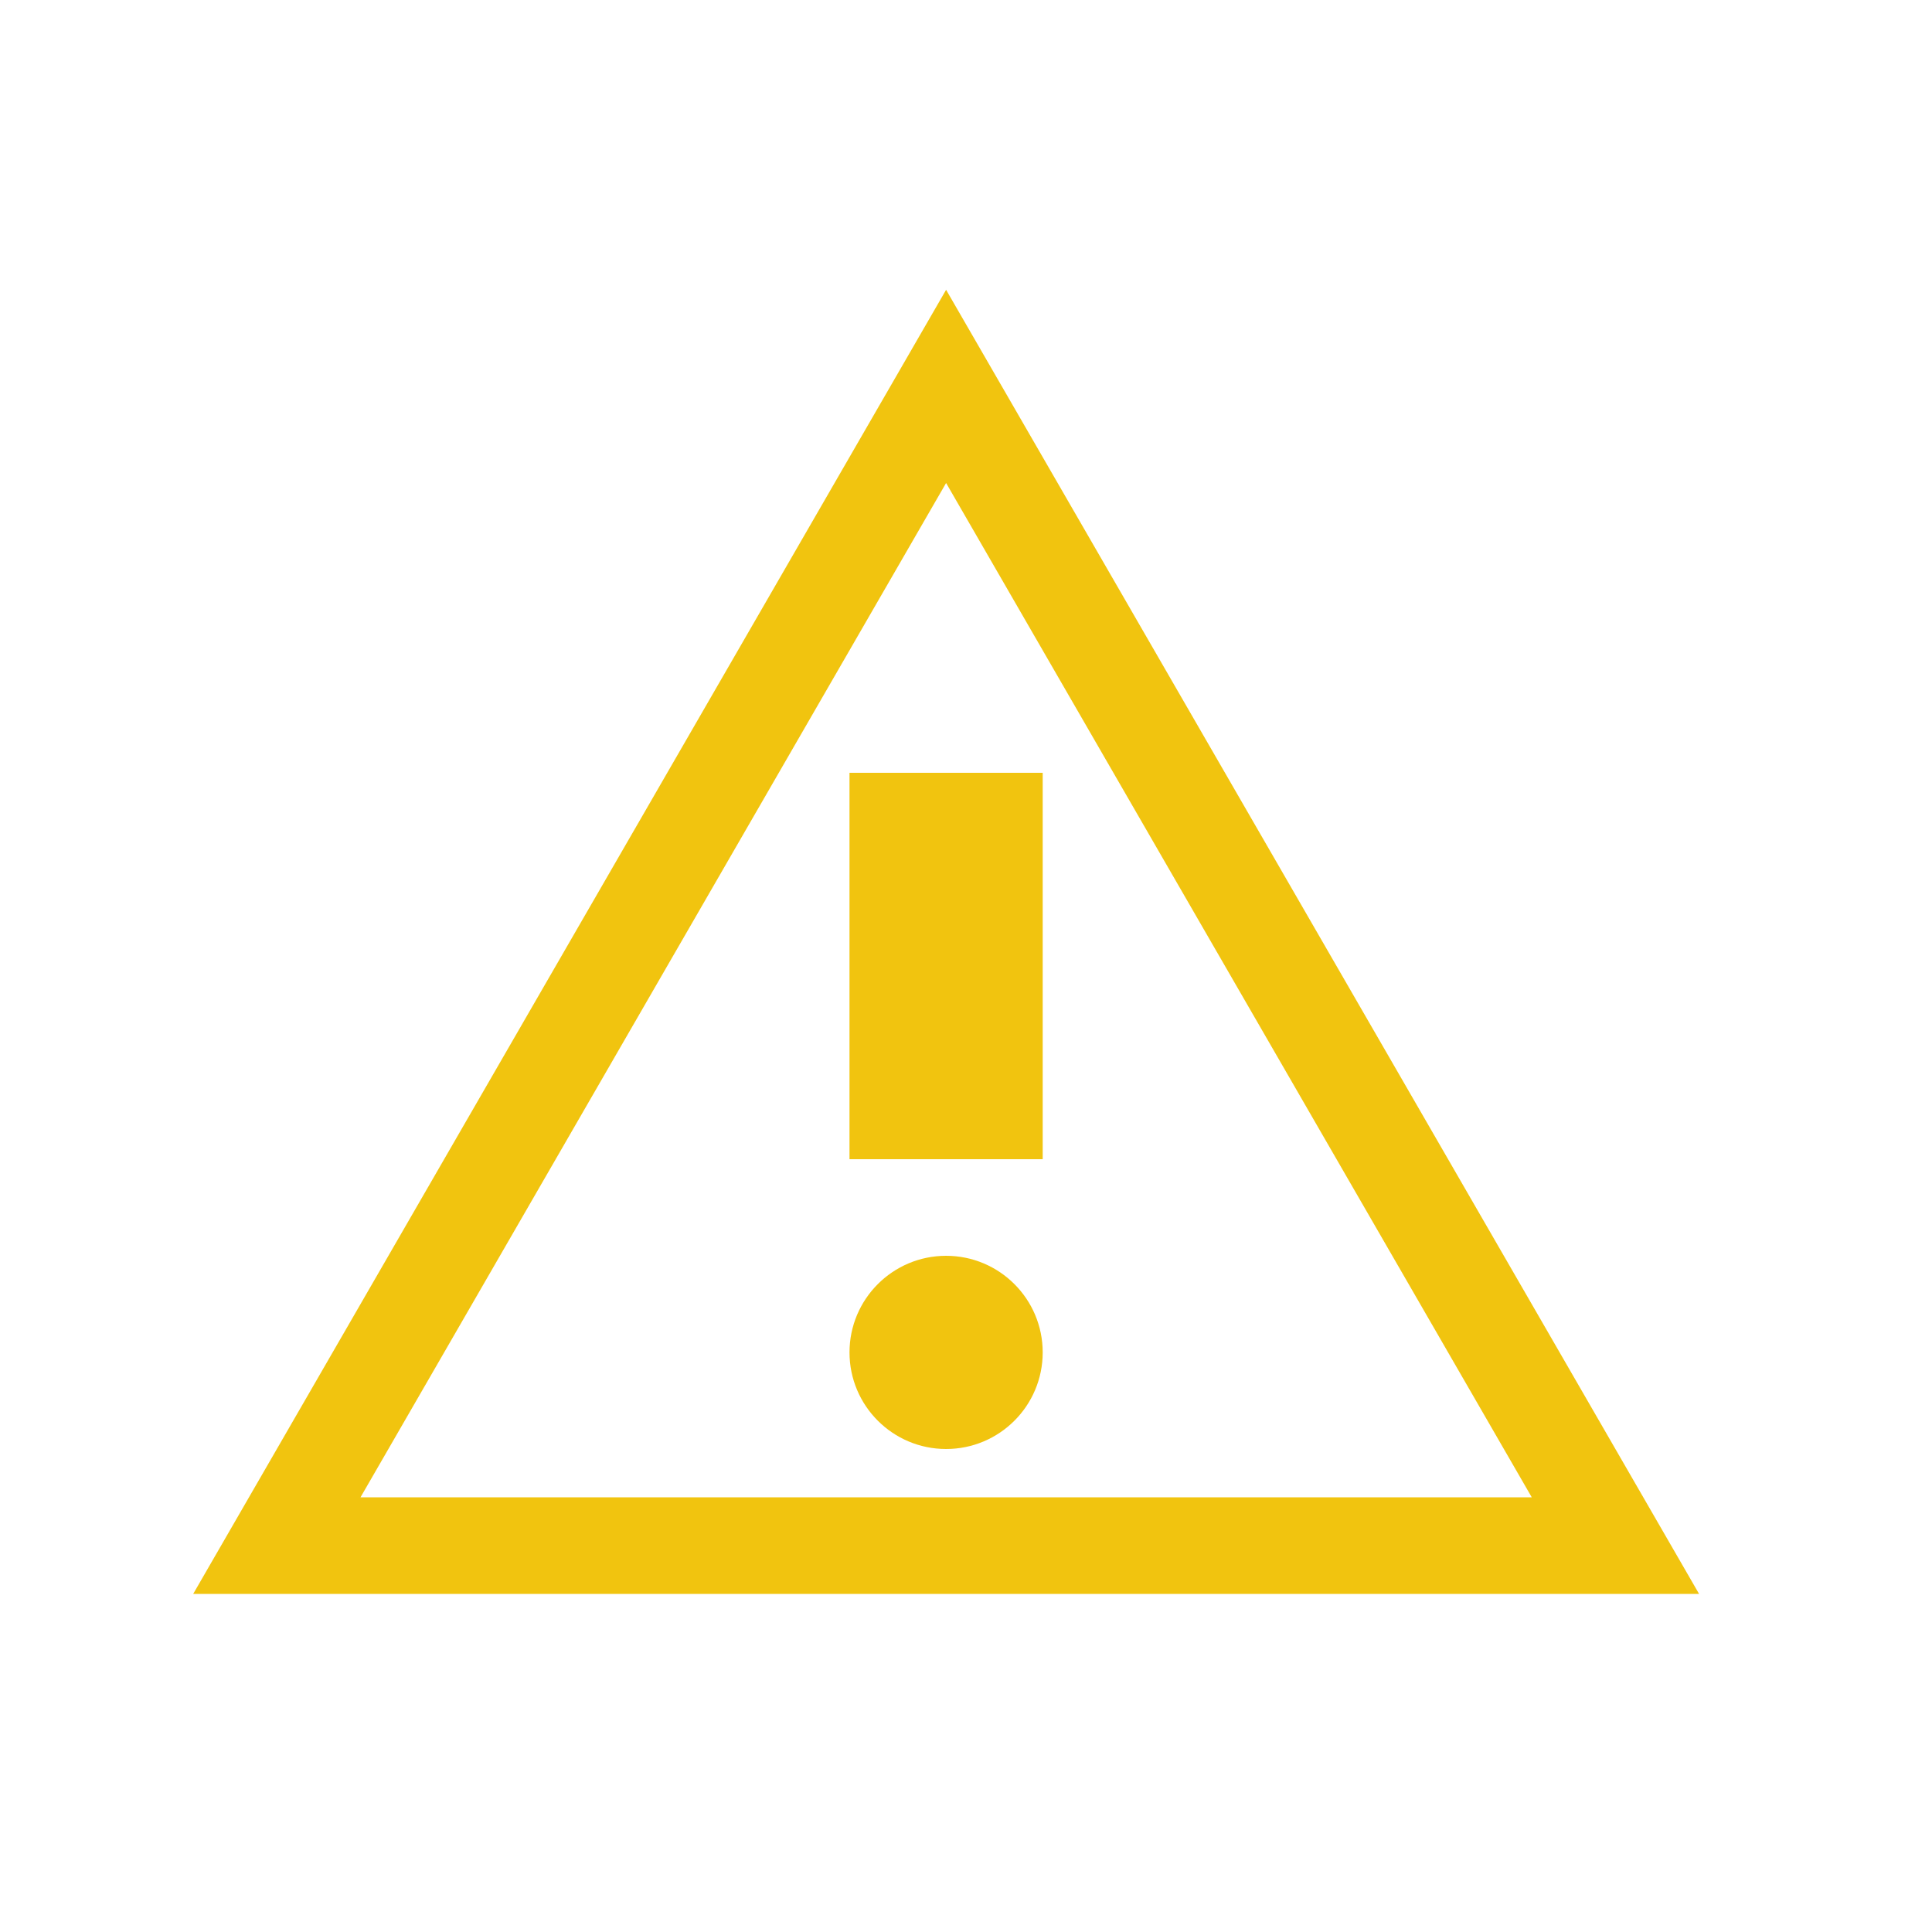
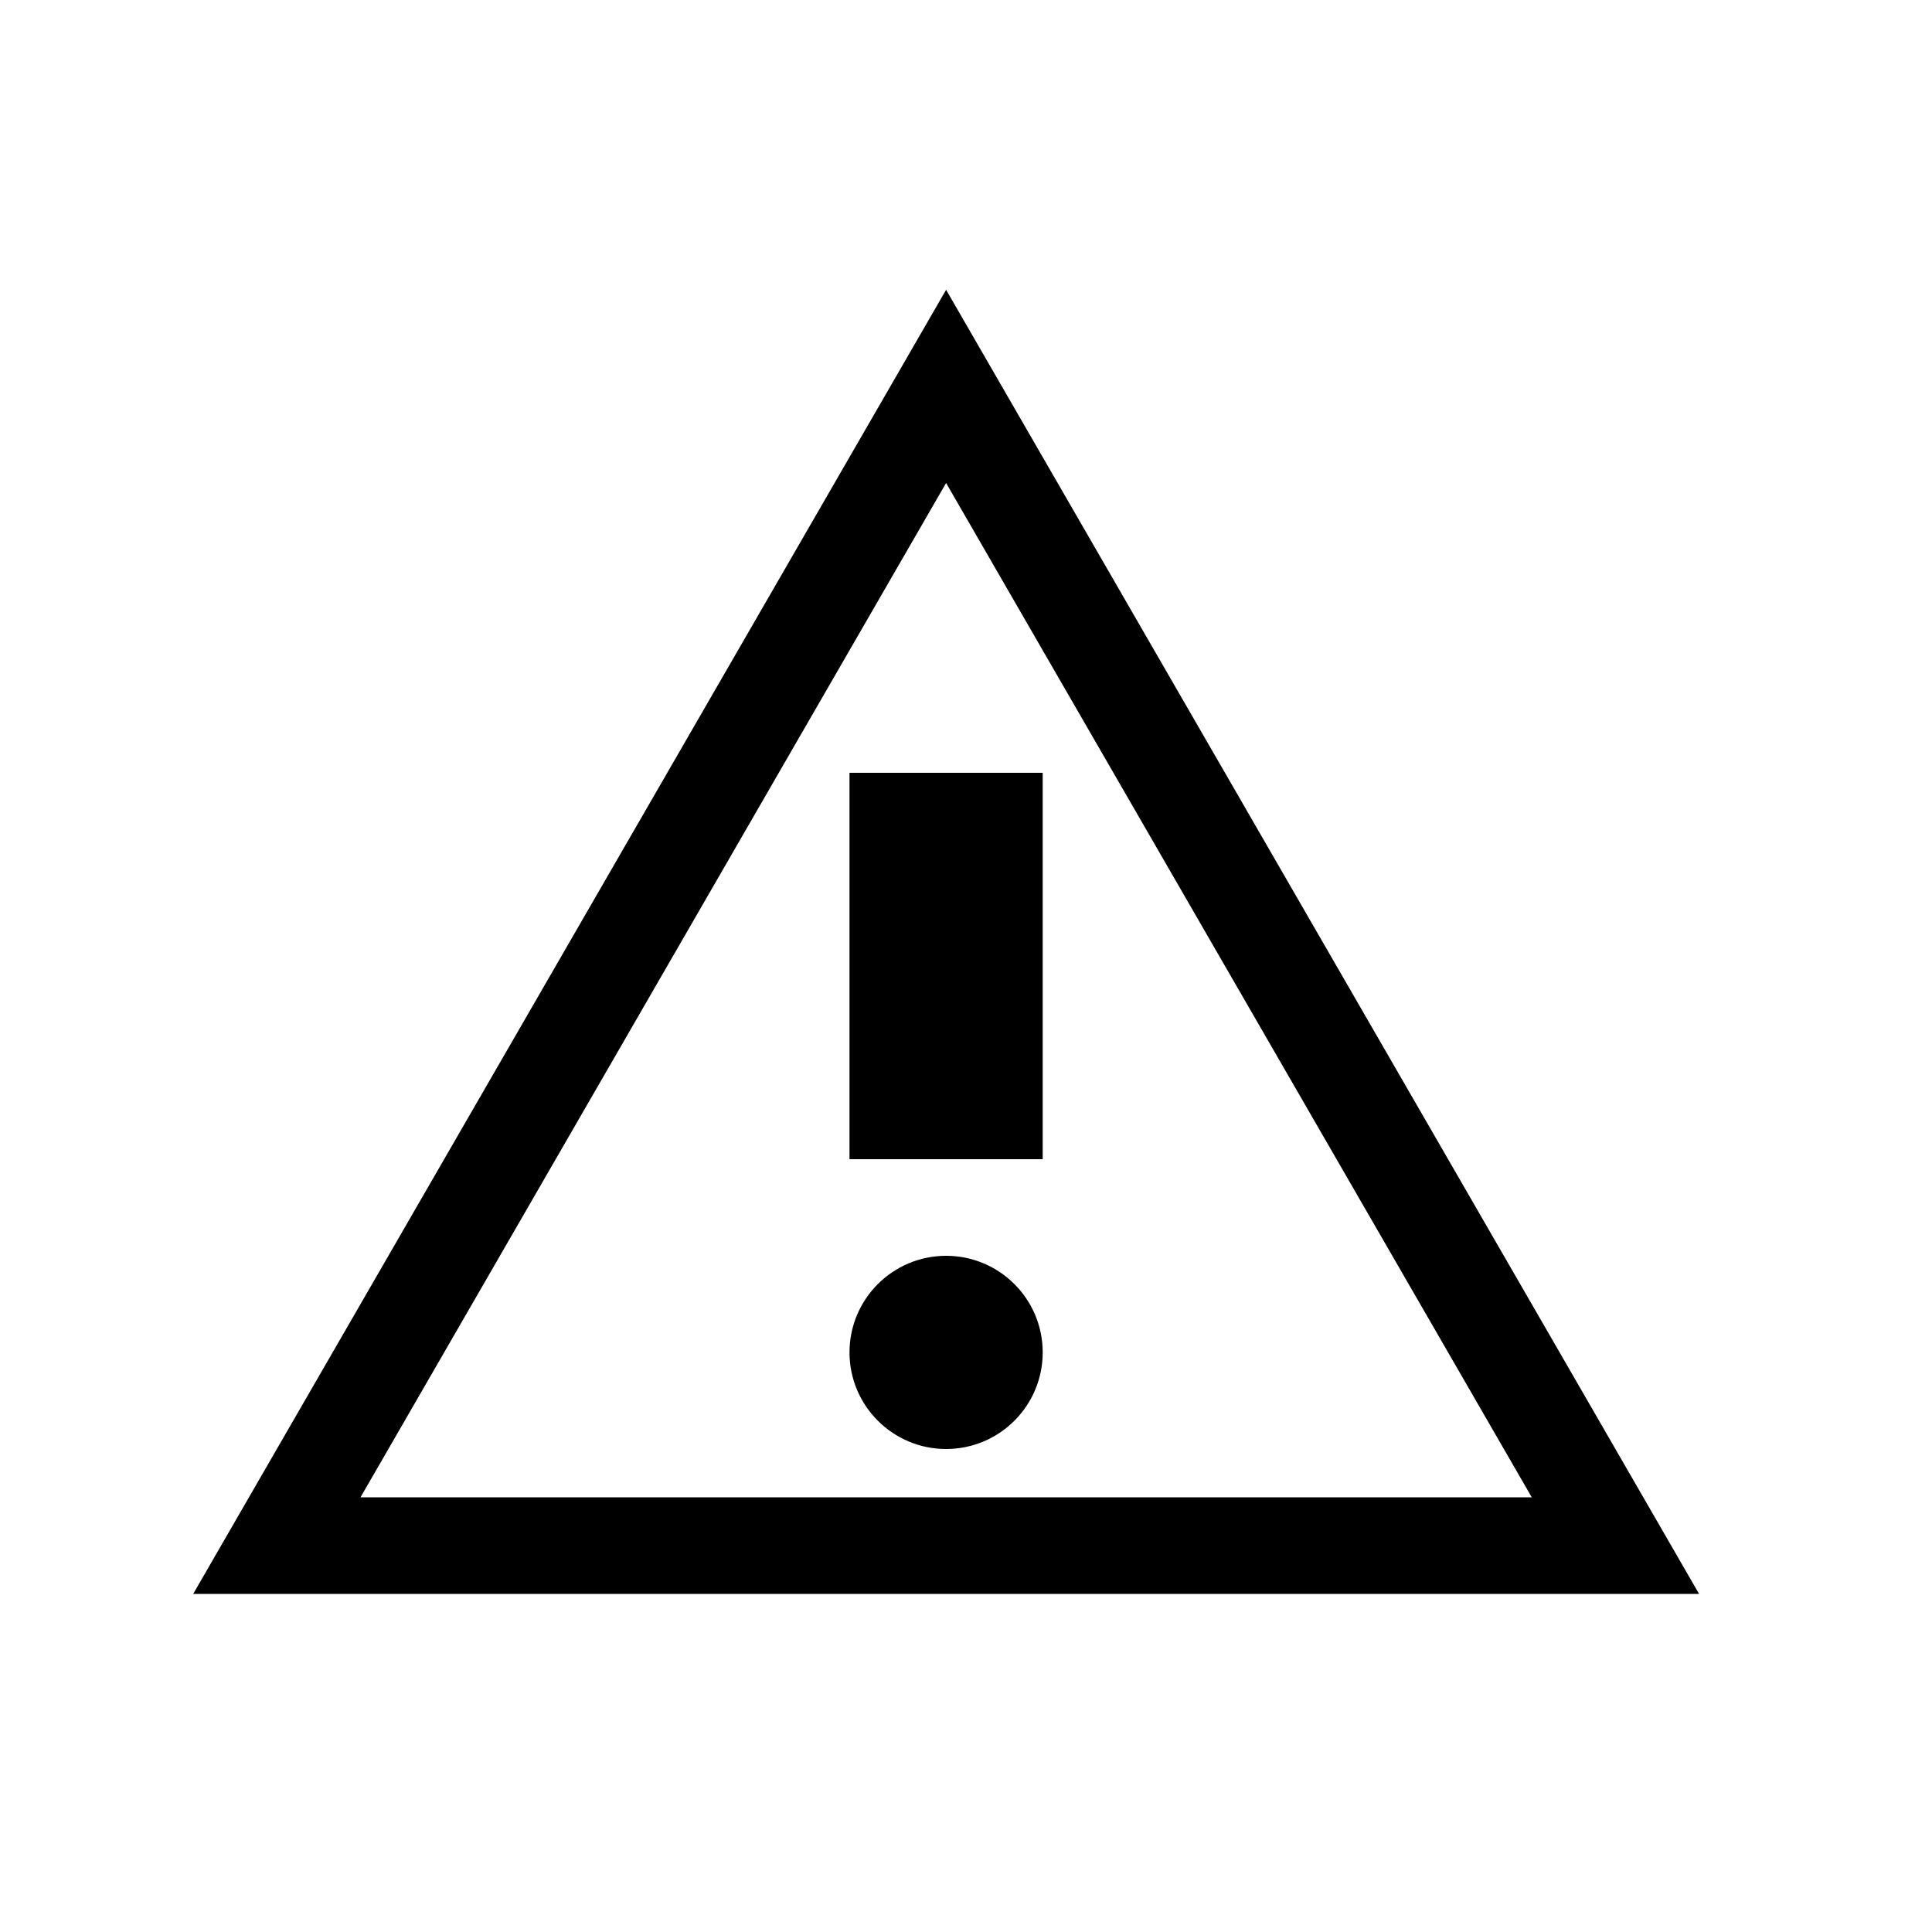
- <svg xmlns="http://www.w3.org/2000/svg" width="30" height="30" viewBox="0 0 30 30" fill="none">
-   <path fill-rule="evenodd" clip-rule="evenodd" d="M14.691 4.5L3 24.75H26.383L14.691 4.5ZM14.691 7.5L5.598 23.25H23.785L14.691 7.5Z" fill="#F1C40F" />
-   <path d="M16.191 21C16.191 21.828 15.52 22.5 14.691 22.5C13.863 22.5 13.191 21.828 13.191 21C13.191 20.172 13.863 19.5 14.691 19.5C15.52 19.5 16.191 20.172 16.191 21Z" fill="#F1C40F" />
-   <path d="M13.191 12H16.191V18H13.191V12Z" fill="#F1C40F" />
+ <svg xmlns="http://www.w3.org/2000/svg" width="30" height="30" viewBox="0 0 30 30" fill="currentColor">
+   <path fill-rule="evenodd" clip-rule="evenodd" d="M14.691 4.5L3 24.75H26.383L14.691 4.5ZM14.691 7.5L5.598 23.25H23.785L14.691 7.5Z" fill="inherit" />
+   <path d="M16.191 21C16.191 21.828 15.52 22.5 14.691 22.5C13.863 22.5 13.191 21.828 13.191 21C13.191 20.172 13.863 19.5 14.691 19.5C15.52 19.5 16.191 20.172 16.191 21Z" fill="inherit" />
+   <path d="M13.191 12H16.191V18H13.191V12Z" fill="inherit" />
</svg>
